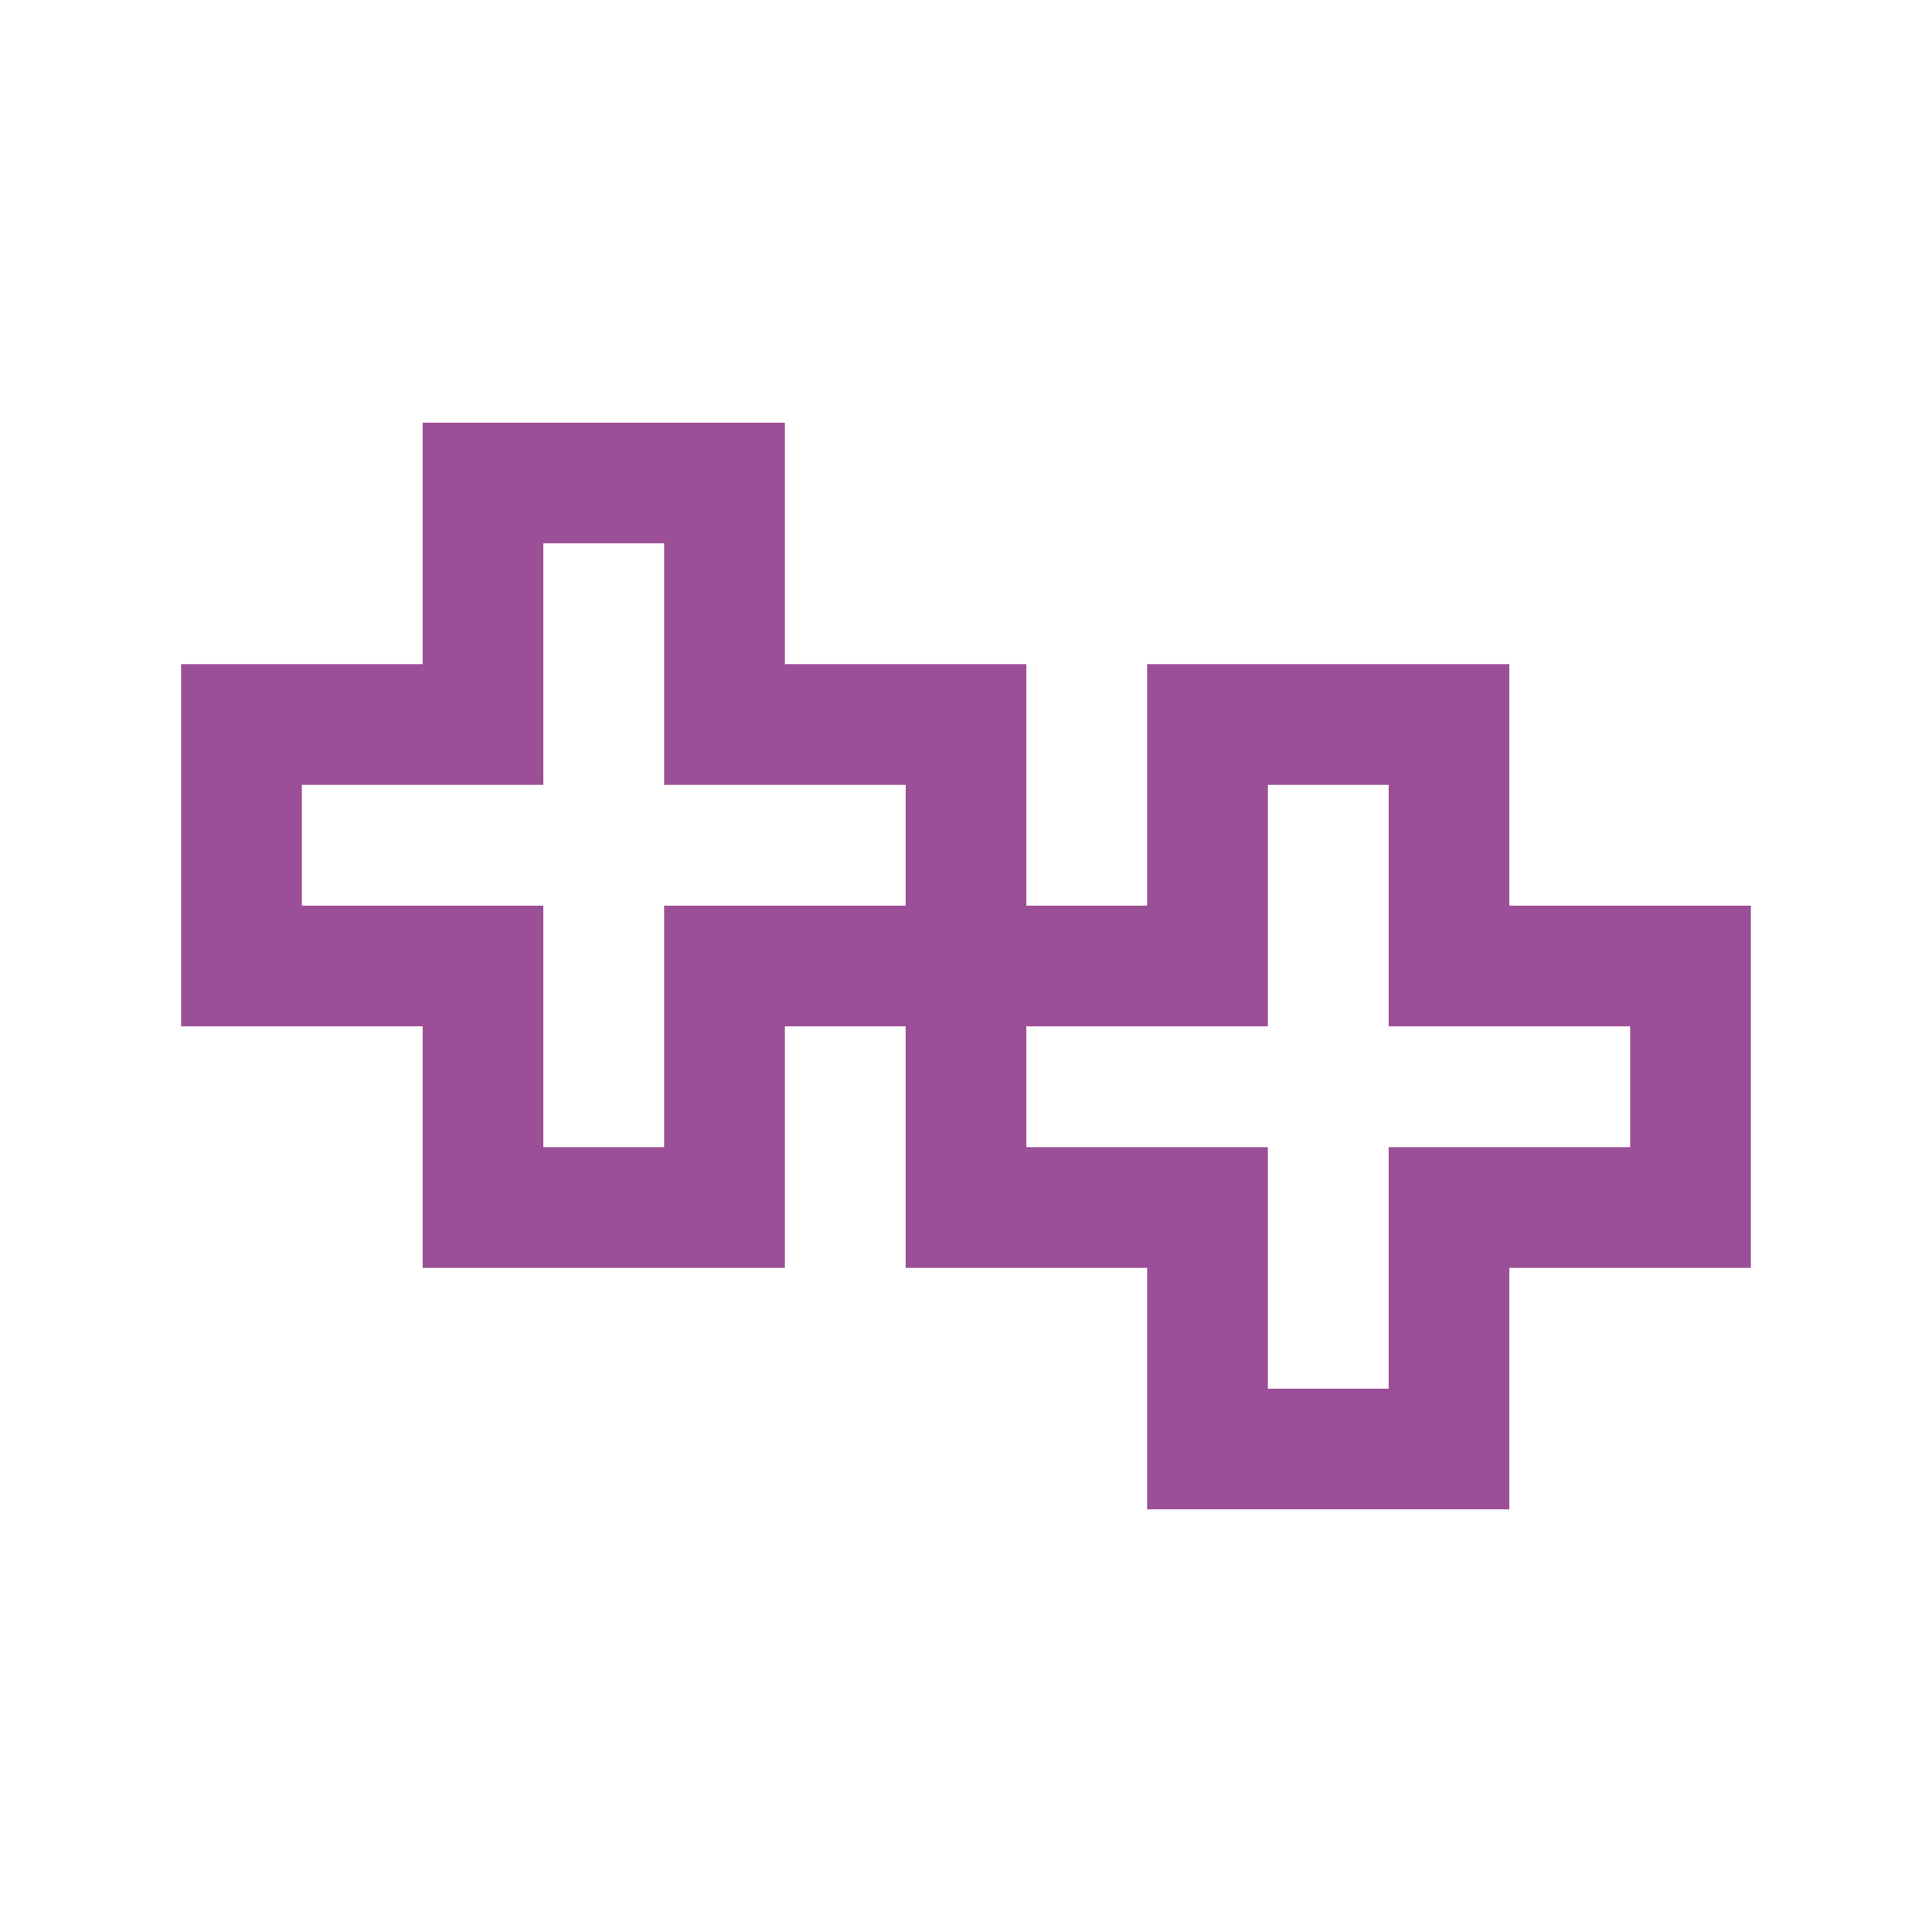
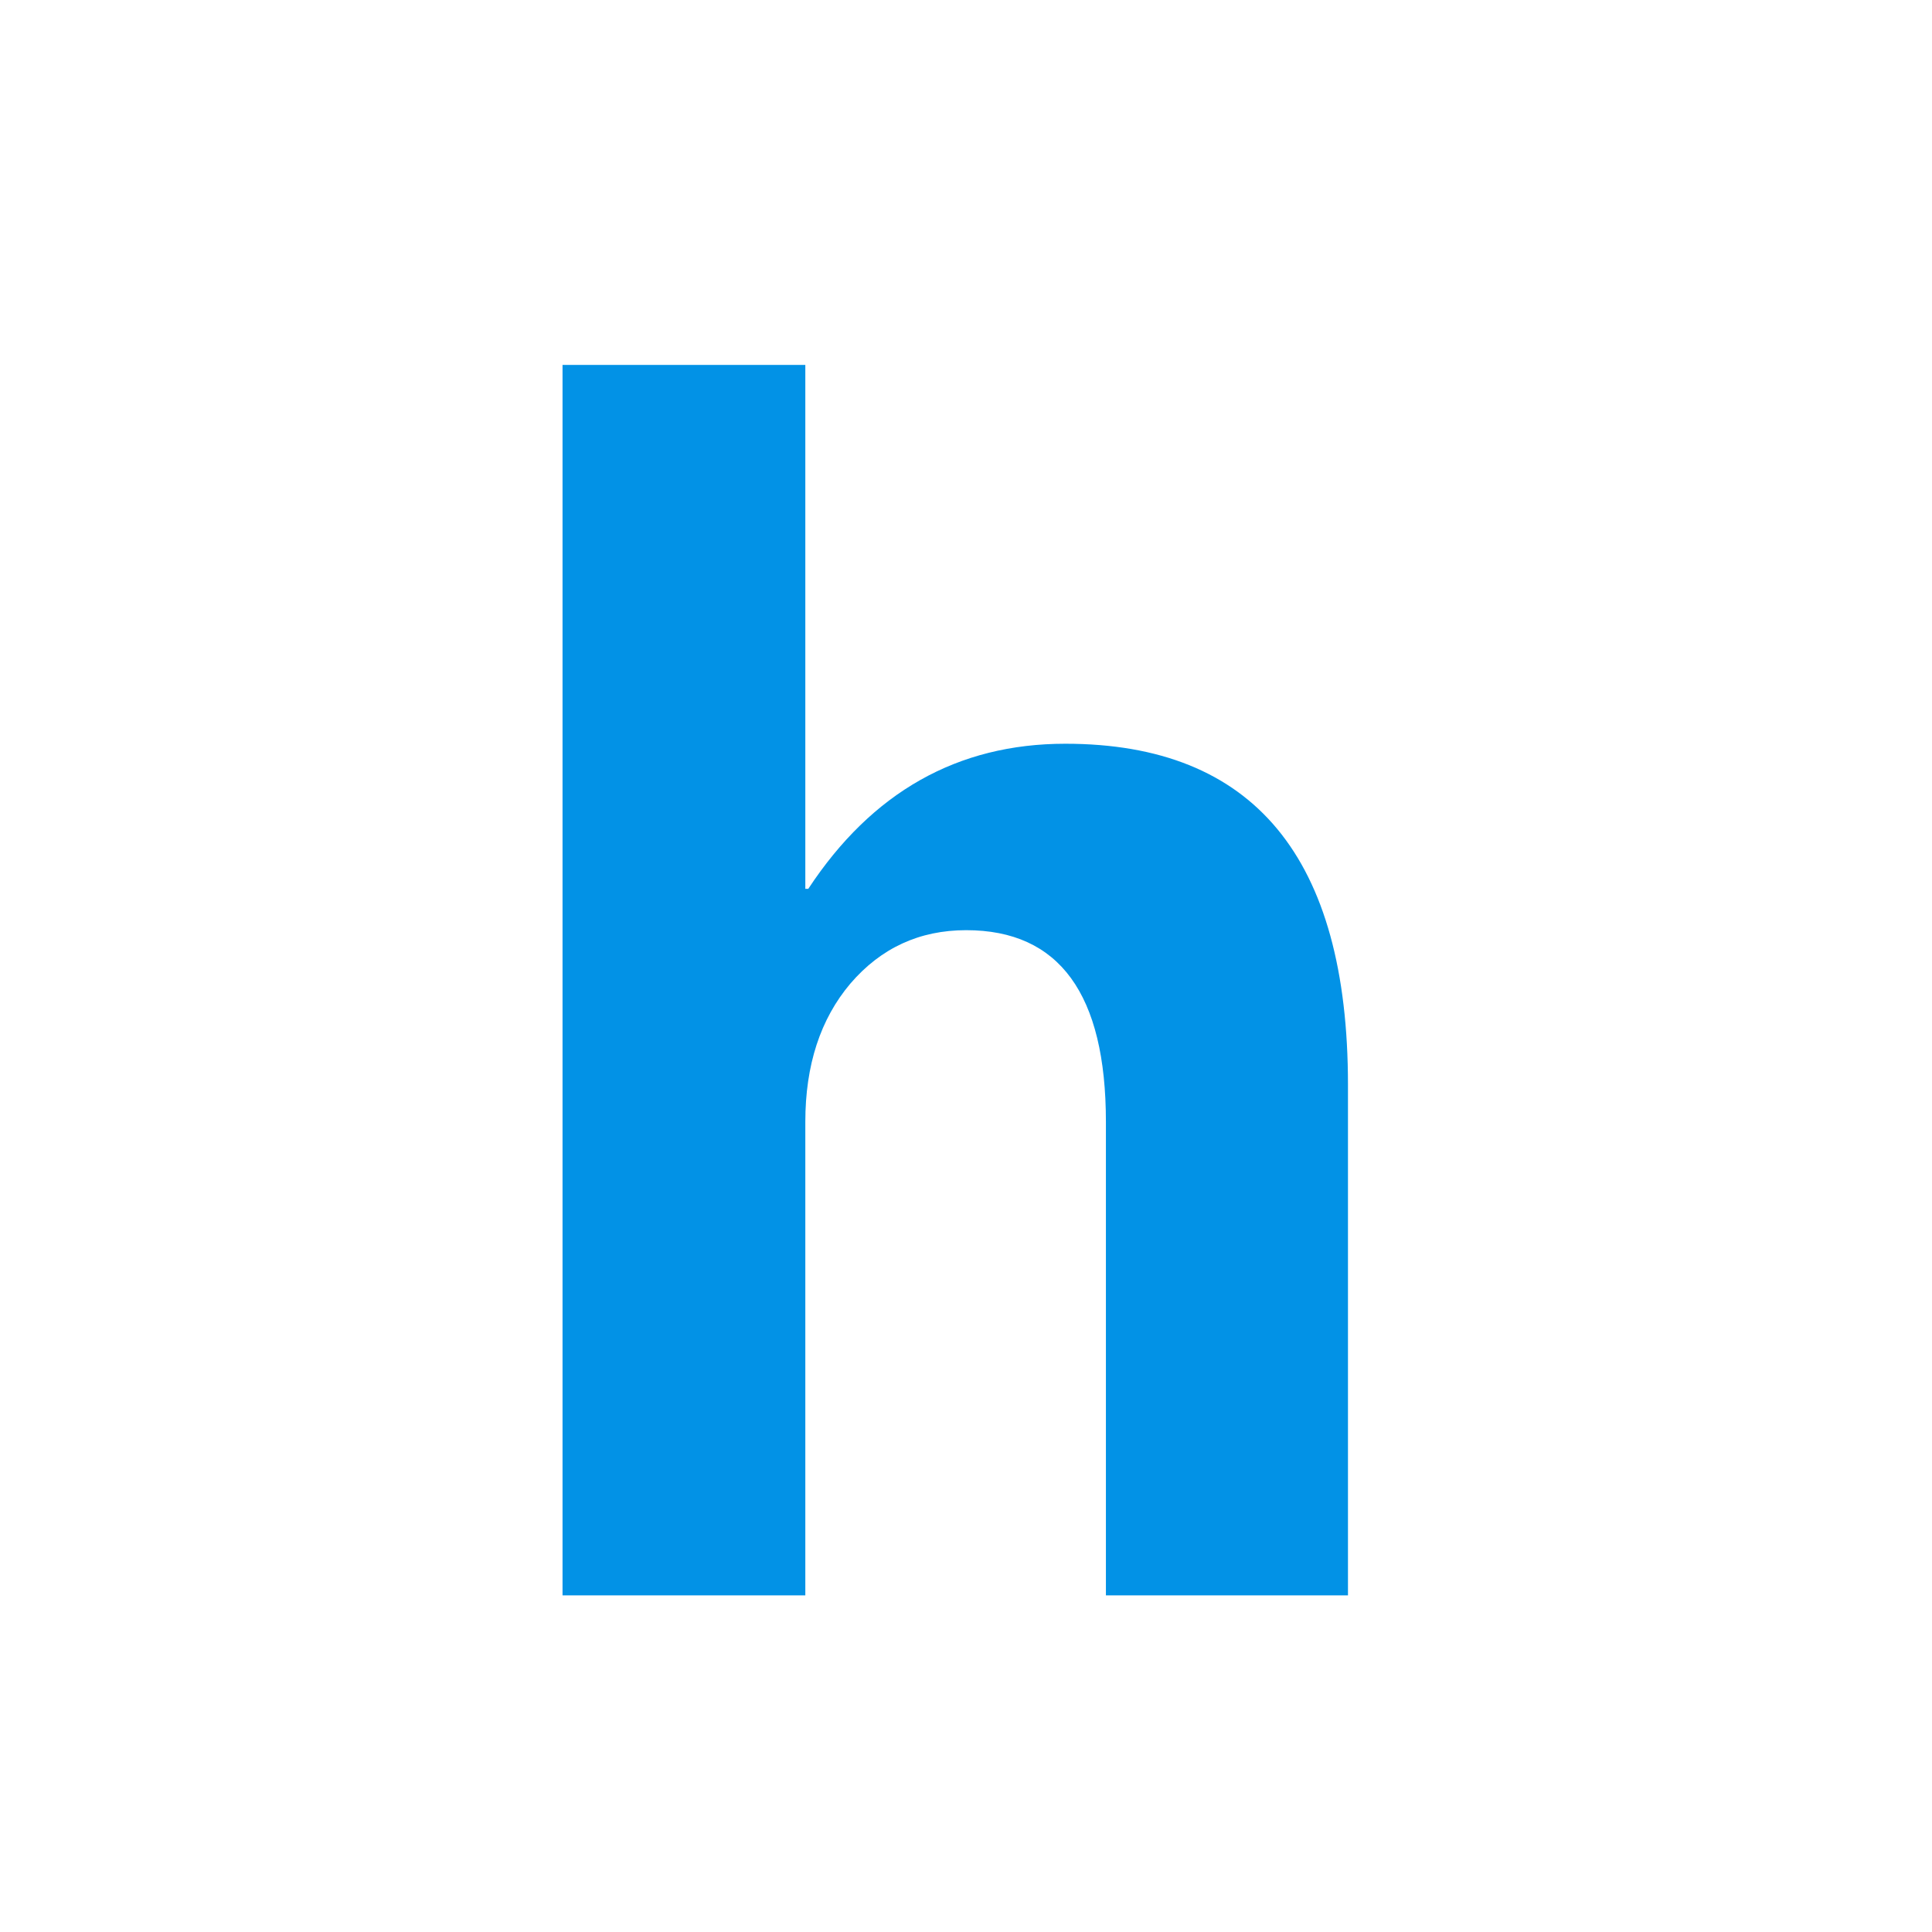
- <svg xmlns="http://www.w3.org/2000/svg" id="Bases" viewBox="0 0 32 32">
-   <defs>
-     <style>.cls-1{fill:none;stroke:#9b4f96;stroke-miterlimit:10;stroke-width:2px;}</style>
-   </defs>
-   <g id="_编组_" data-name="&lt;编组&gt;">
-     <path id="_复合路径_" data-name="&lt;复合路径&gt;" class="cls-1" d="M16,16H12v4H8V16H4V12H8V8h4v4h4Zm12,0H24V12H20v4H16v4h4v4h4V20h4Z" />
-   </g>
+ <svg xmlns="http://www.w3.org/2000/svg" viewBox="0 0 24 24">
+   <path fill="#0292E6" d="M16.745 19.818h-3.007v-5.882q0-2.381-1.736-2.381-.869 0-1.438.663-.56.662-.56 1.718v5.882H6.988V4.533h3.016v6.508h.037q1.186-1.802 3.193-1.802 3.511 0 3.511 4.239z" aria-label="h" />
</svg>
